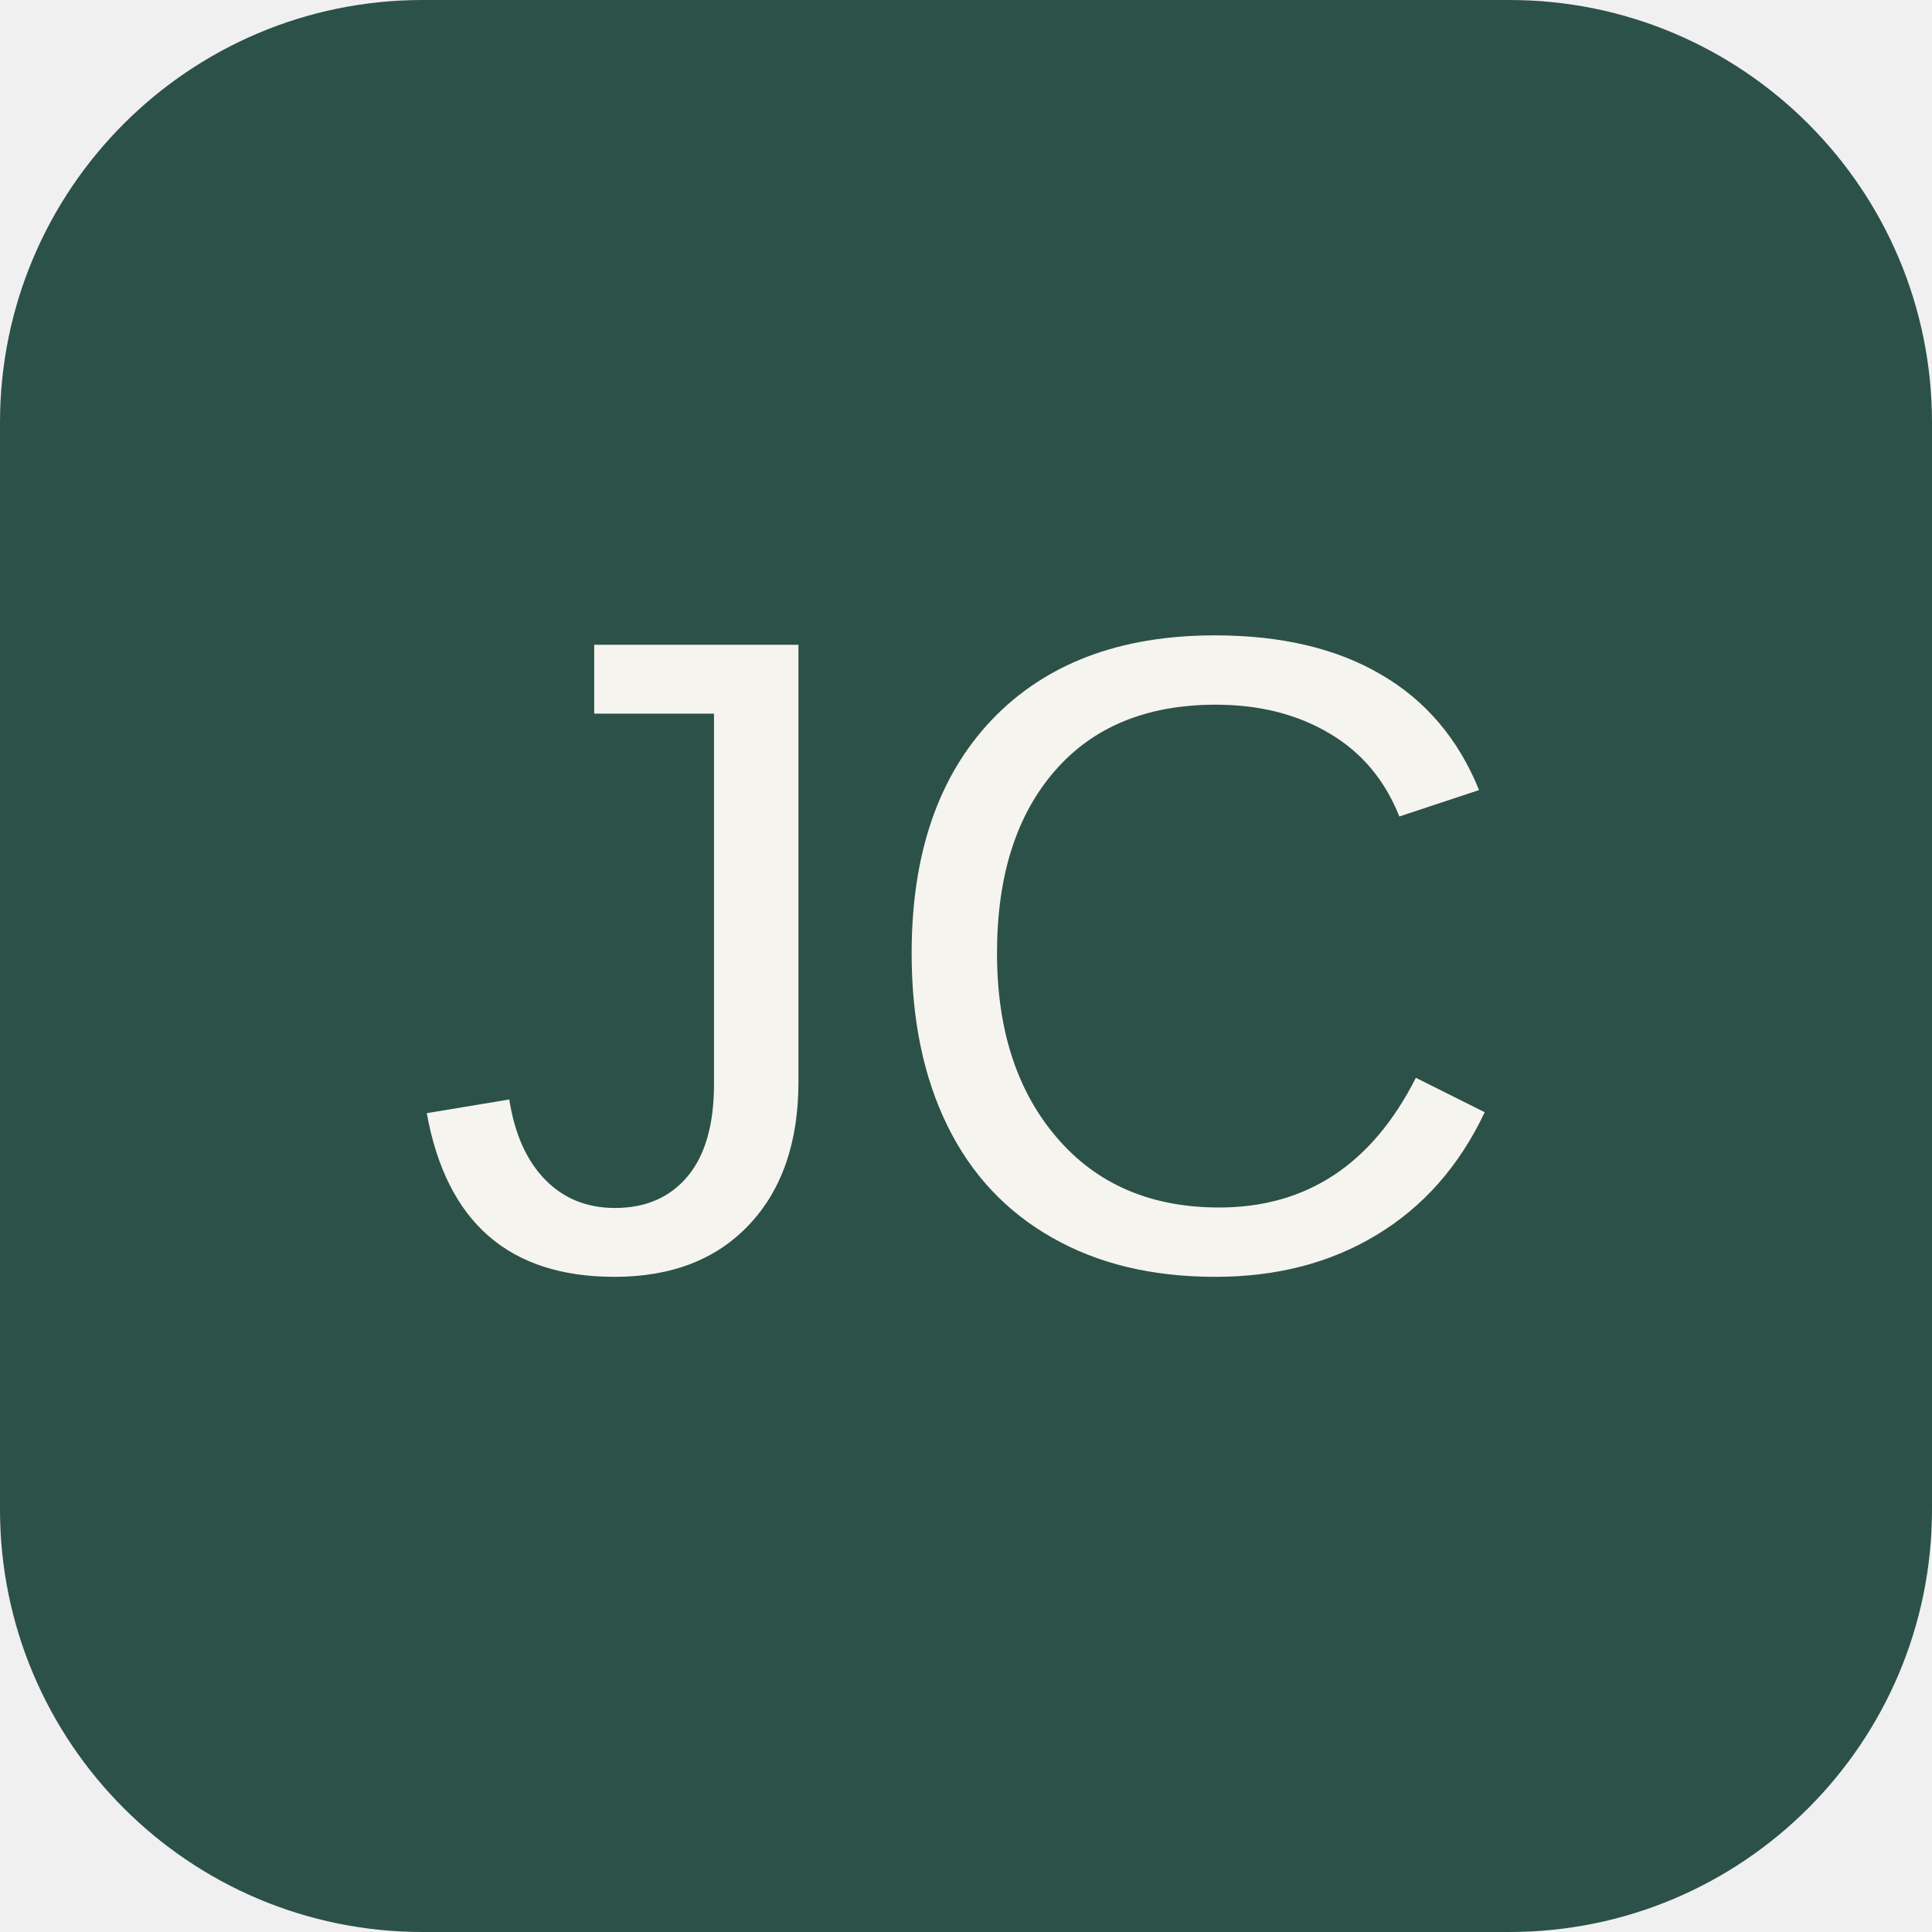
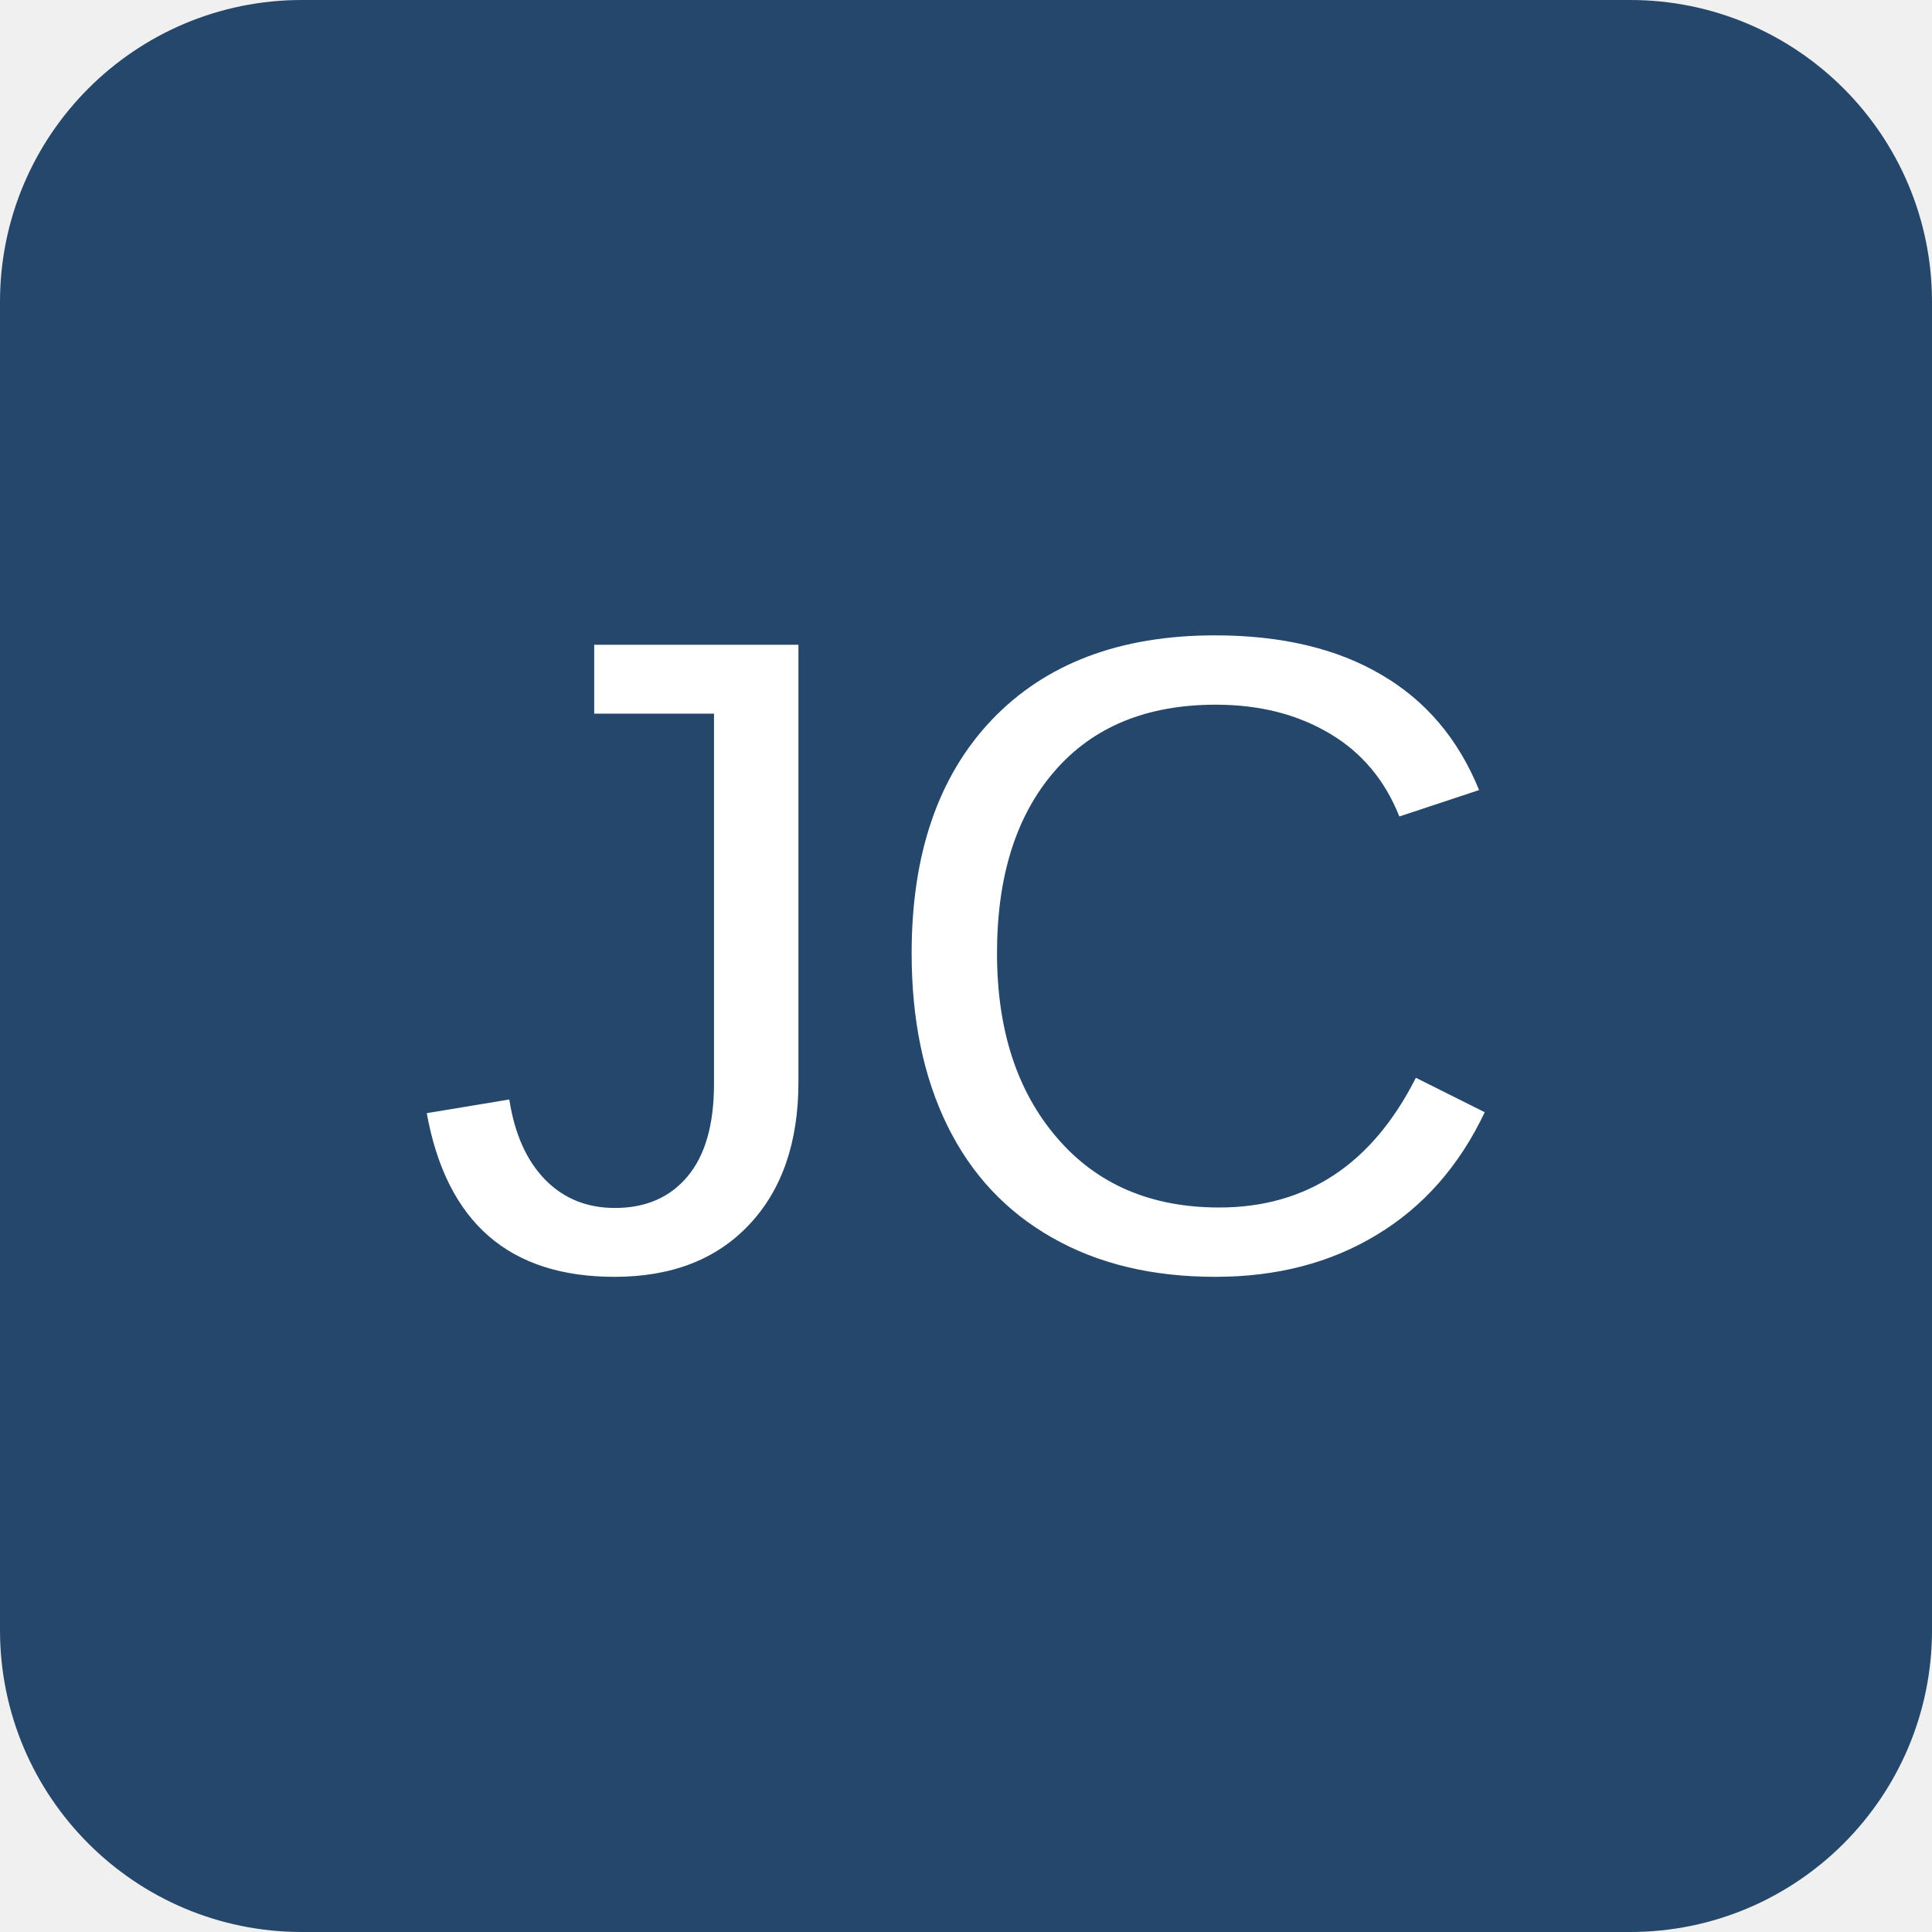
<svg xmlns="http://www.w3.org/2000/svg" viewBox="0 0 64 64">
-   <rect width="64" height="64" rx="14" fill="#2c5148" />
-   <text x="32" y="42" text-anchor="middle" fill="#f6f4ee" font-family="Arial,sans-serif" font-size="30">JC</text>
+   <rect width="64" height="64" rx="10" fill="#24476b" />
+   <text x="32" y="42" text-anchor="middle" fill="#ffffff" font-family="Arial,sans-serif" font-size="30">JC</text>
</svg>
